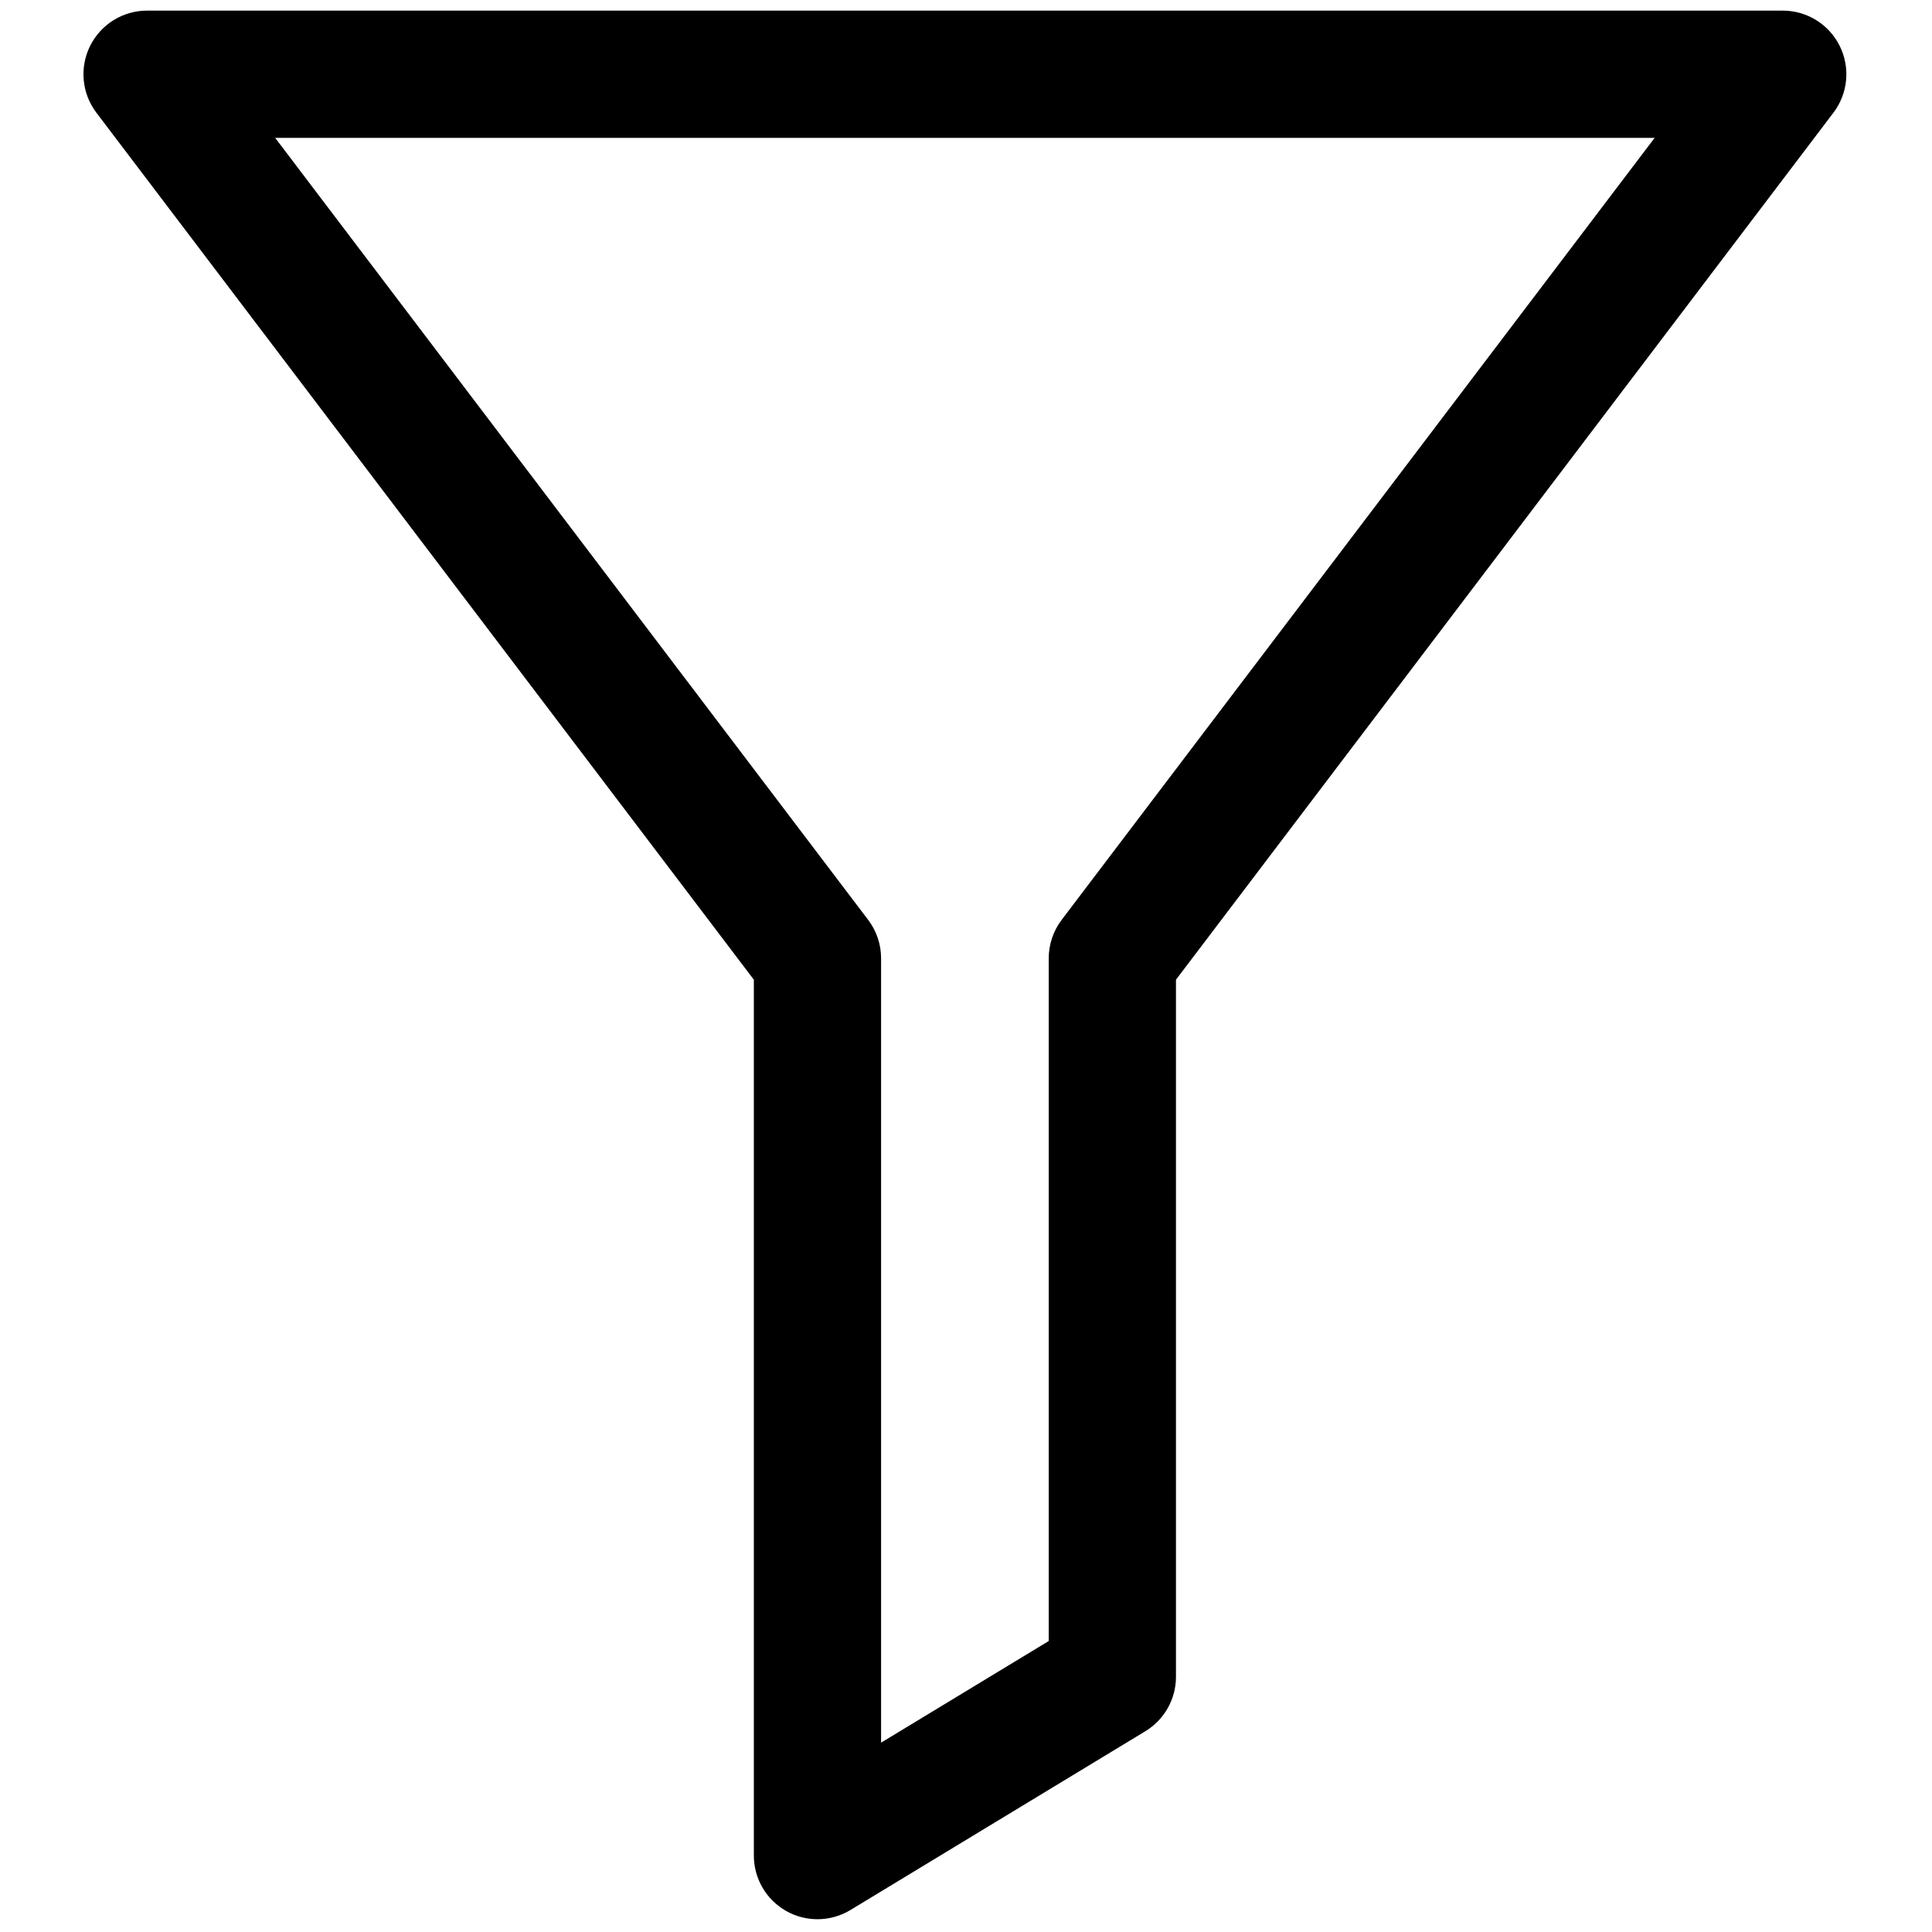
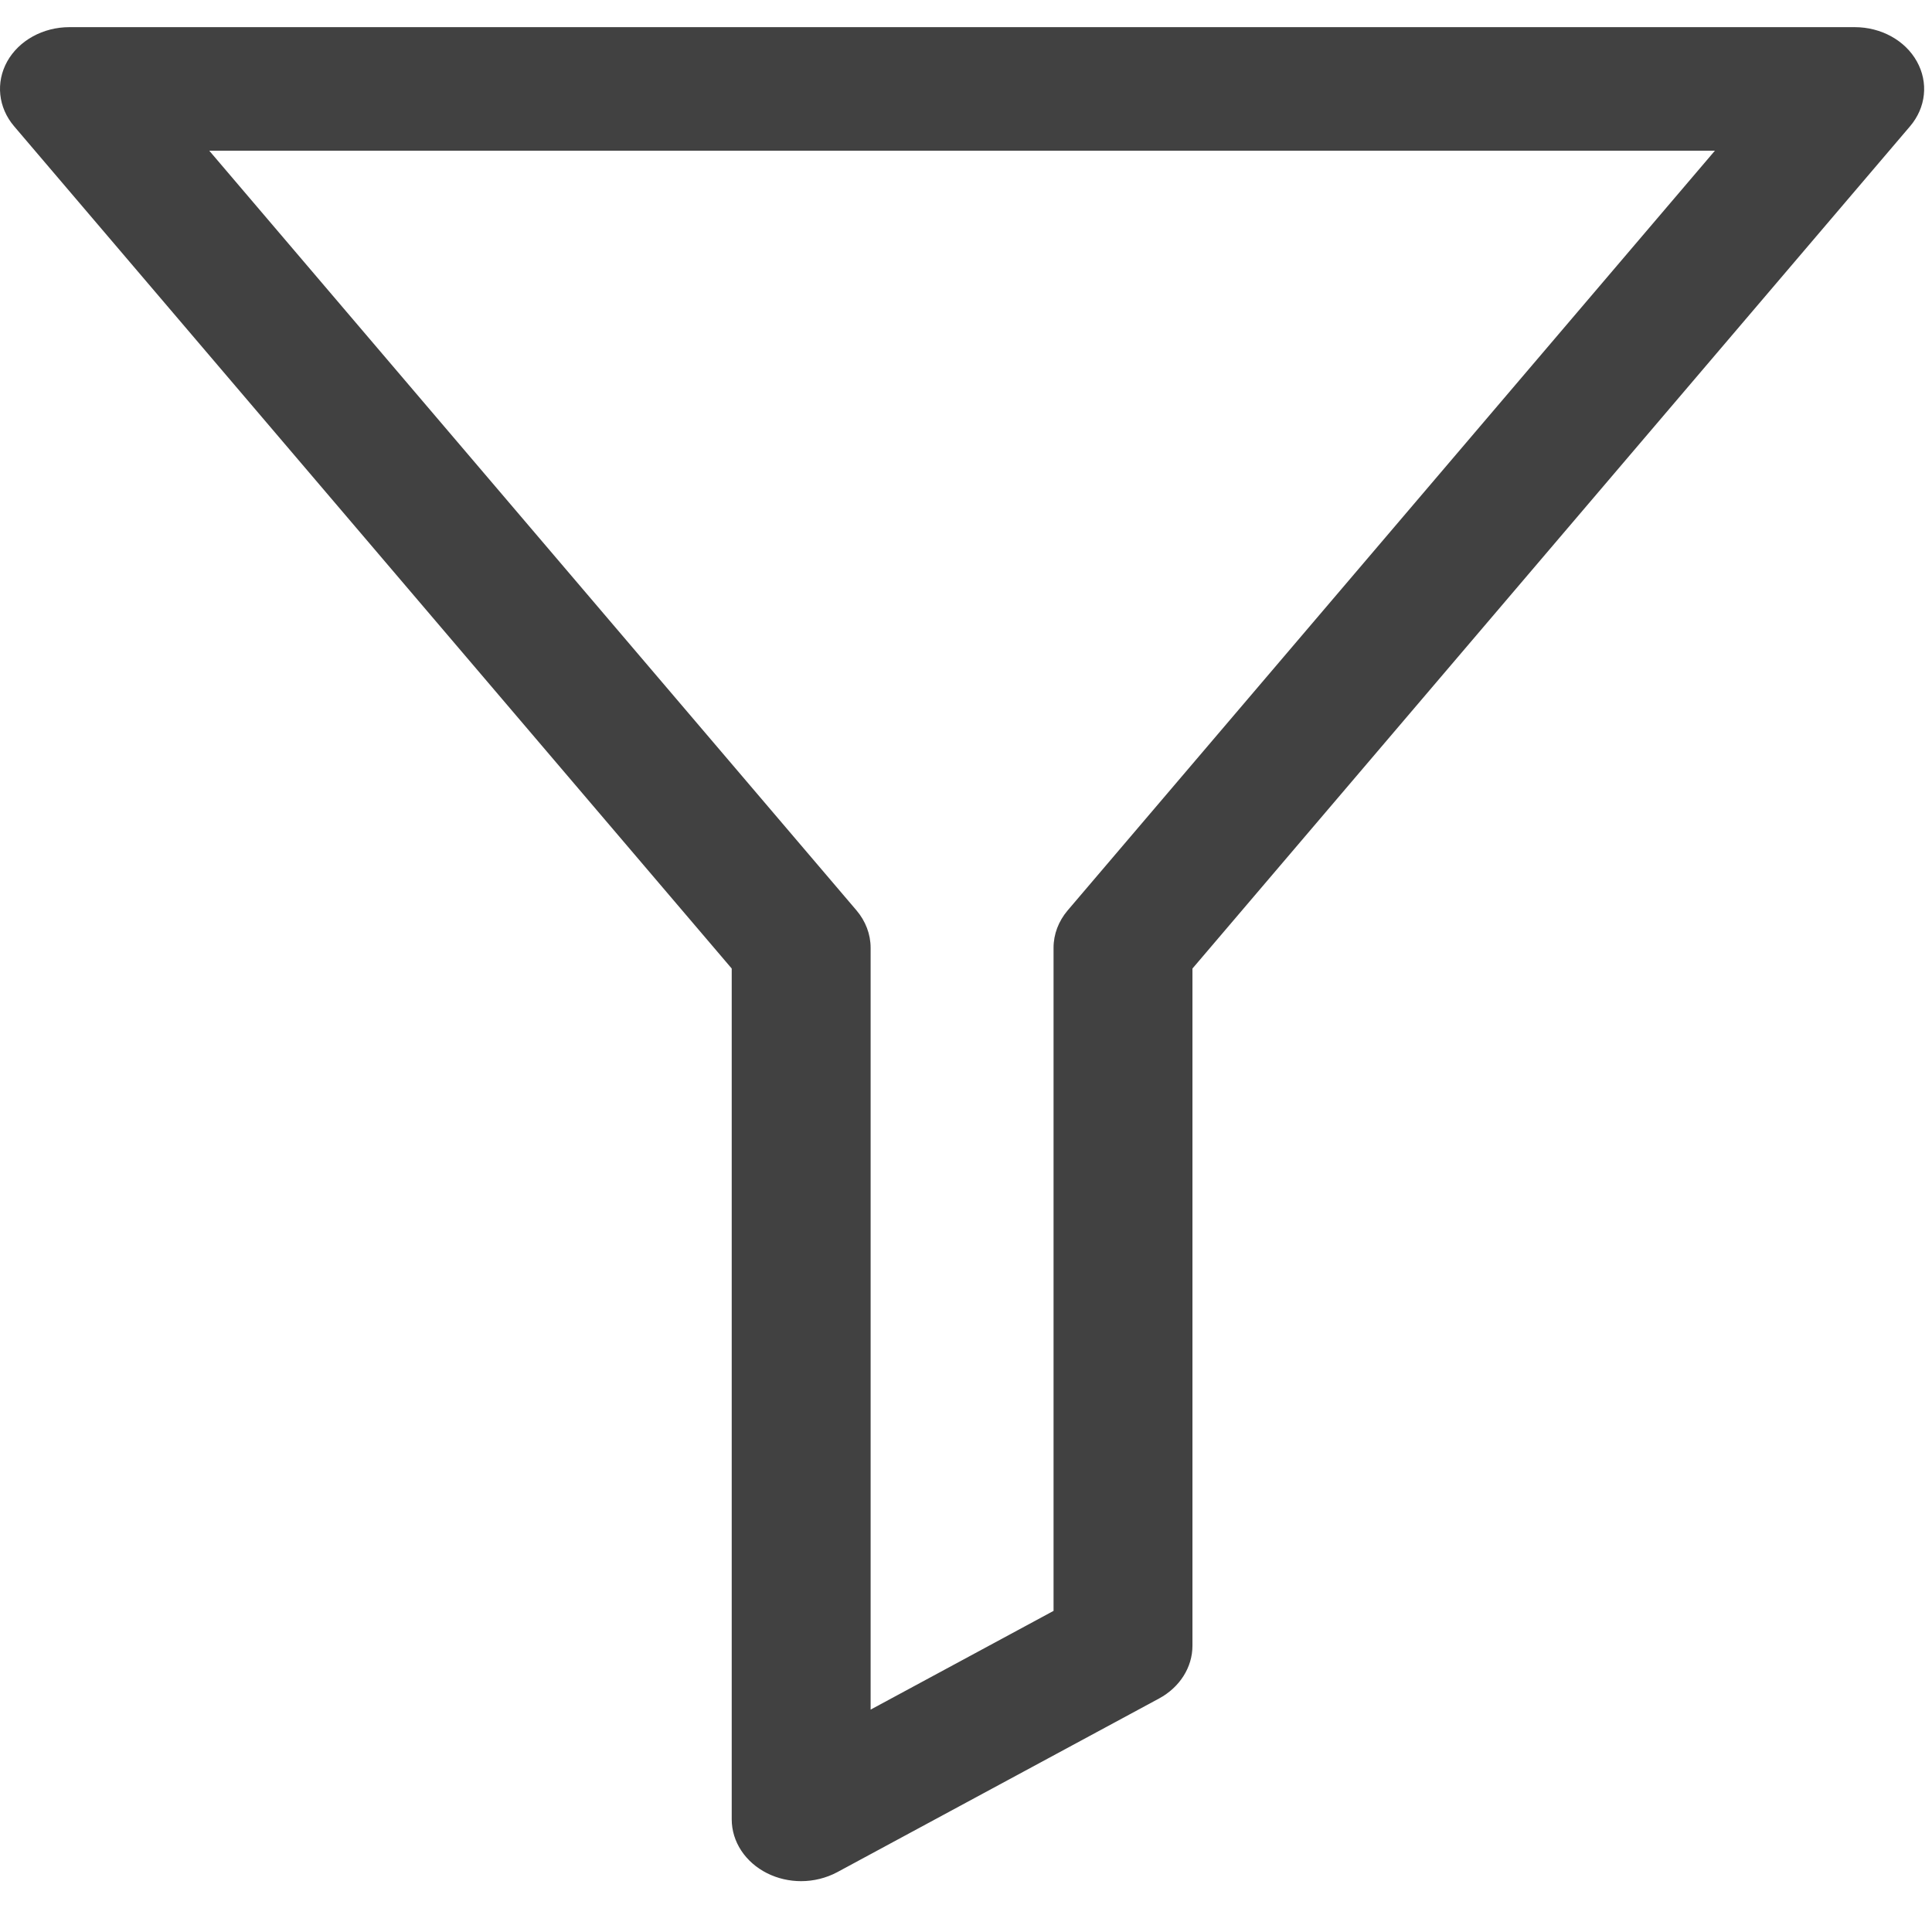
- <svg xmlns="http://www.w3.org/2000/svg" version="1.1" width="256" height="256" viewBox="0 0 256 256" xml:space="preserve">
-   <defs>
- </defs>
-   <g style="stroke: none; stroke-width: 0; stroke-dasharray: none; stroke-linecap: butt; stroke-linejoin: miter; stroke-miterlimit: 10; fill: none; fill-rule: nonzero; opacity: 1;" transform="translate(1.406593 1.406593) scale(2.81 2.81)">
-     <path d="M 38.047 90 c -0.507 0 -1.015 -0.128 -1.472 -0.386 c -0.944 -0.532 -1.528 -1.531 -1.528 -2.614 V 45.698 L 4.044 4.813 C 3.356 3.905 3.242 2.686 3.748 1.666 C 4.255 0.645 5.296 0 6.435 0 h 77.129 c 1.14 0 2.18 0.645 2.687 1.666 c 0.507 1.02 0.393 2.239 -0.296 3.147 L 54.952 45.698 v 32.873 c 0 1.049 -0.548 2.021 -1.445 2.565 l -13.904 8.429 C 39.125 89.854 38.586 90 38.047 90 z M 12.475 6 l 27.963 36.877 c 0.396 0.521 0.609 1.158 0.609 1.813 v 36.984 l 7.905 -4.792 V 44.689 c 0 -0.654 0.214 -1.291 0.609 -1.813 L 77.524 6 H 12.475 z M 51.952 78.571 h 0.01 H 51.952 z" style="stroke: none; stroke-width: 1; stroke-dasharray: none; stroke-linecap: butt; stroke-linejoin: miter; stroke-miterlimit: 10; fill: rgb(0,0,0); fill-rule: nonzero; opacity: 1;" transform=" matrix(1 0 0 1 0 0) " stroke-linecap="round" />
-   </g>
+ <svg xmlns="http://www.w3.org/2000/svg" width="19" height="19" viewBox="0 0 19 19" fill="none">
+   <path d="M7.879 18.5C7.763 18.5 7.648 18.474 7.544 18.422C7.329 18.314 7.196 18.112 7.196 17.892V9.525L0.139 1.242C-0.018 1.058 -0.044 0.811 0.071 0.604C0.187 0.397 0.424 0.267 0.683 0.267H18.24C18.499 0.267 18.736 0.397 18.851 0.604C18.967 0.811 18.941 1.058 18.784 1.242L11.727 9.525V16.185C11.727 16.397 11.602 16.594 11.398 16.704L8.233 18.412C8.124 18.47 8.001 18.5 7.879 18.5ZM2.058 1.482L8.423 8.953C8.513 9.059 8.562 9.188 8.562 9.321V16.813L10.361 15.842V9.32C10.361 9.188 10.41 9.059 10.5 8.953L16.865 1.482H2.058Z" fill="#414141" />
</svg>
